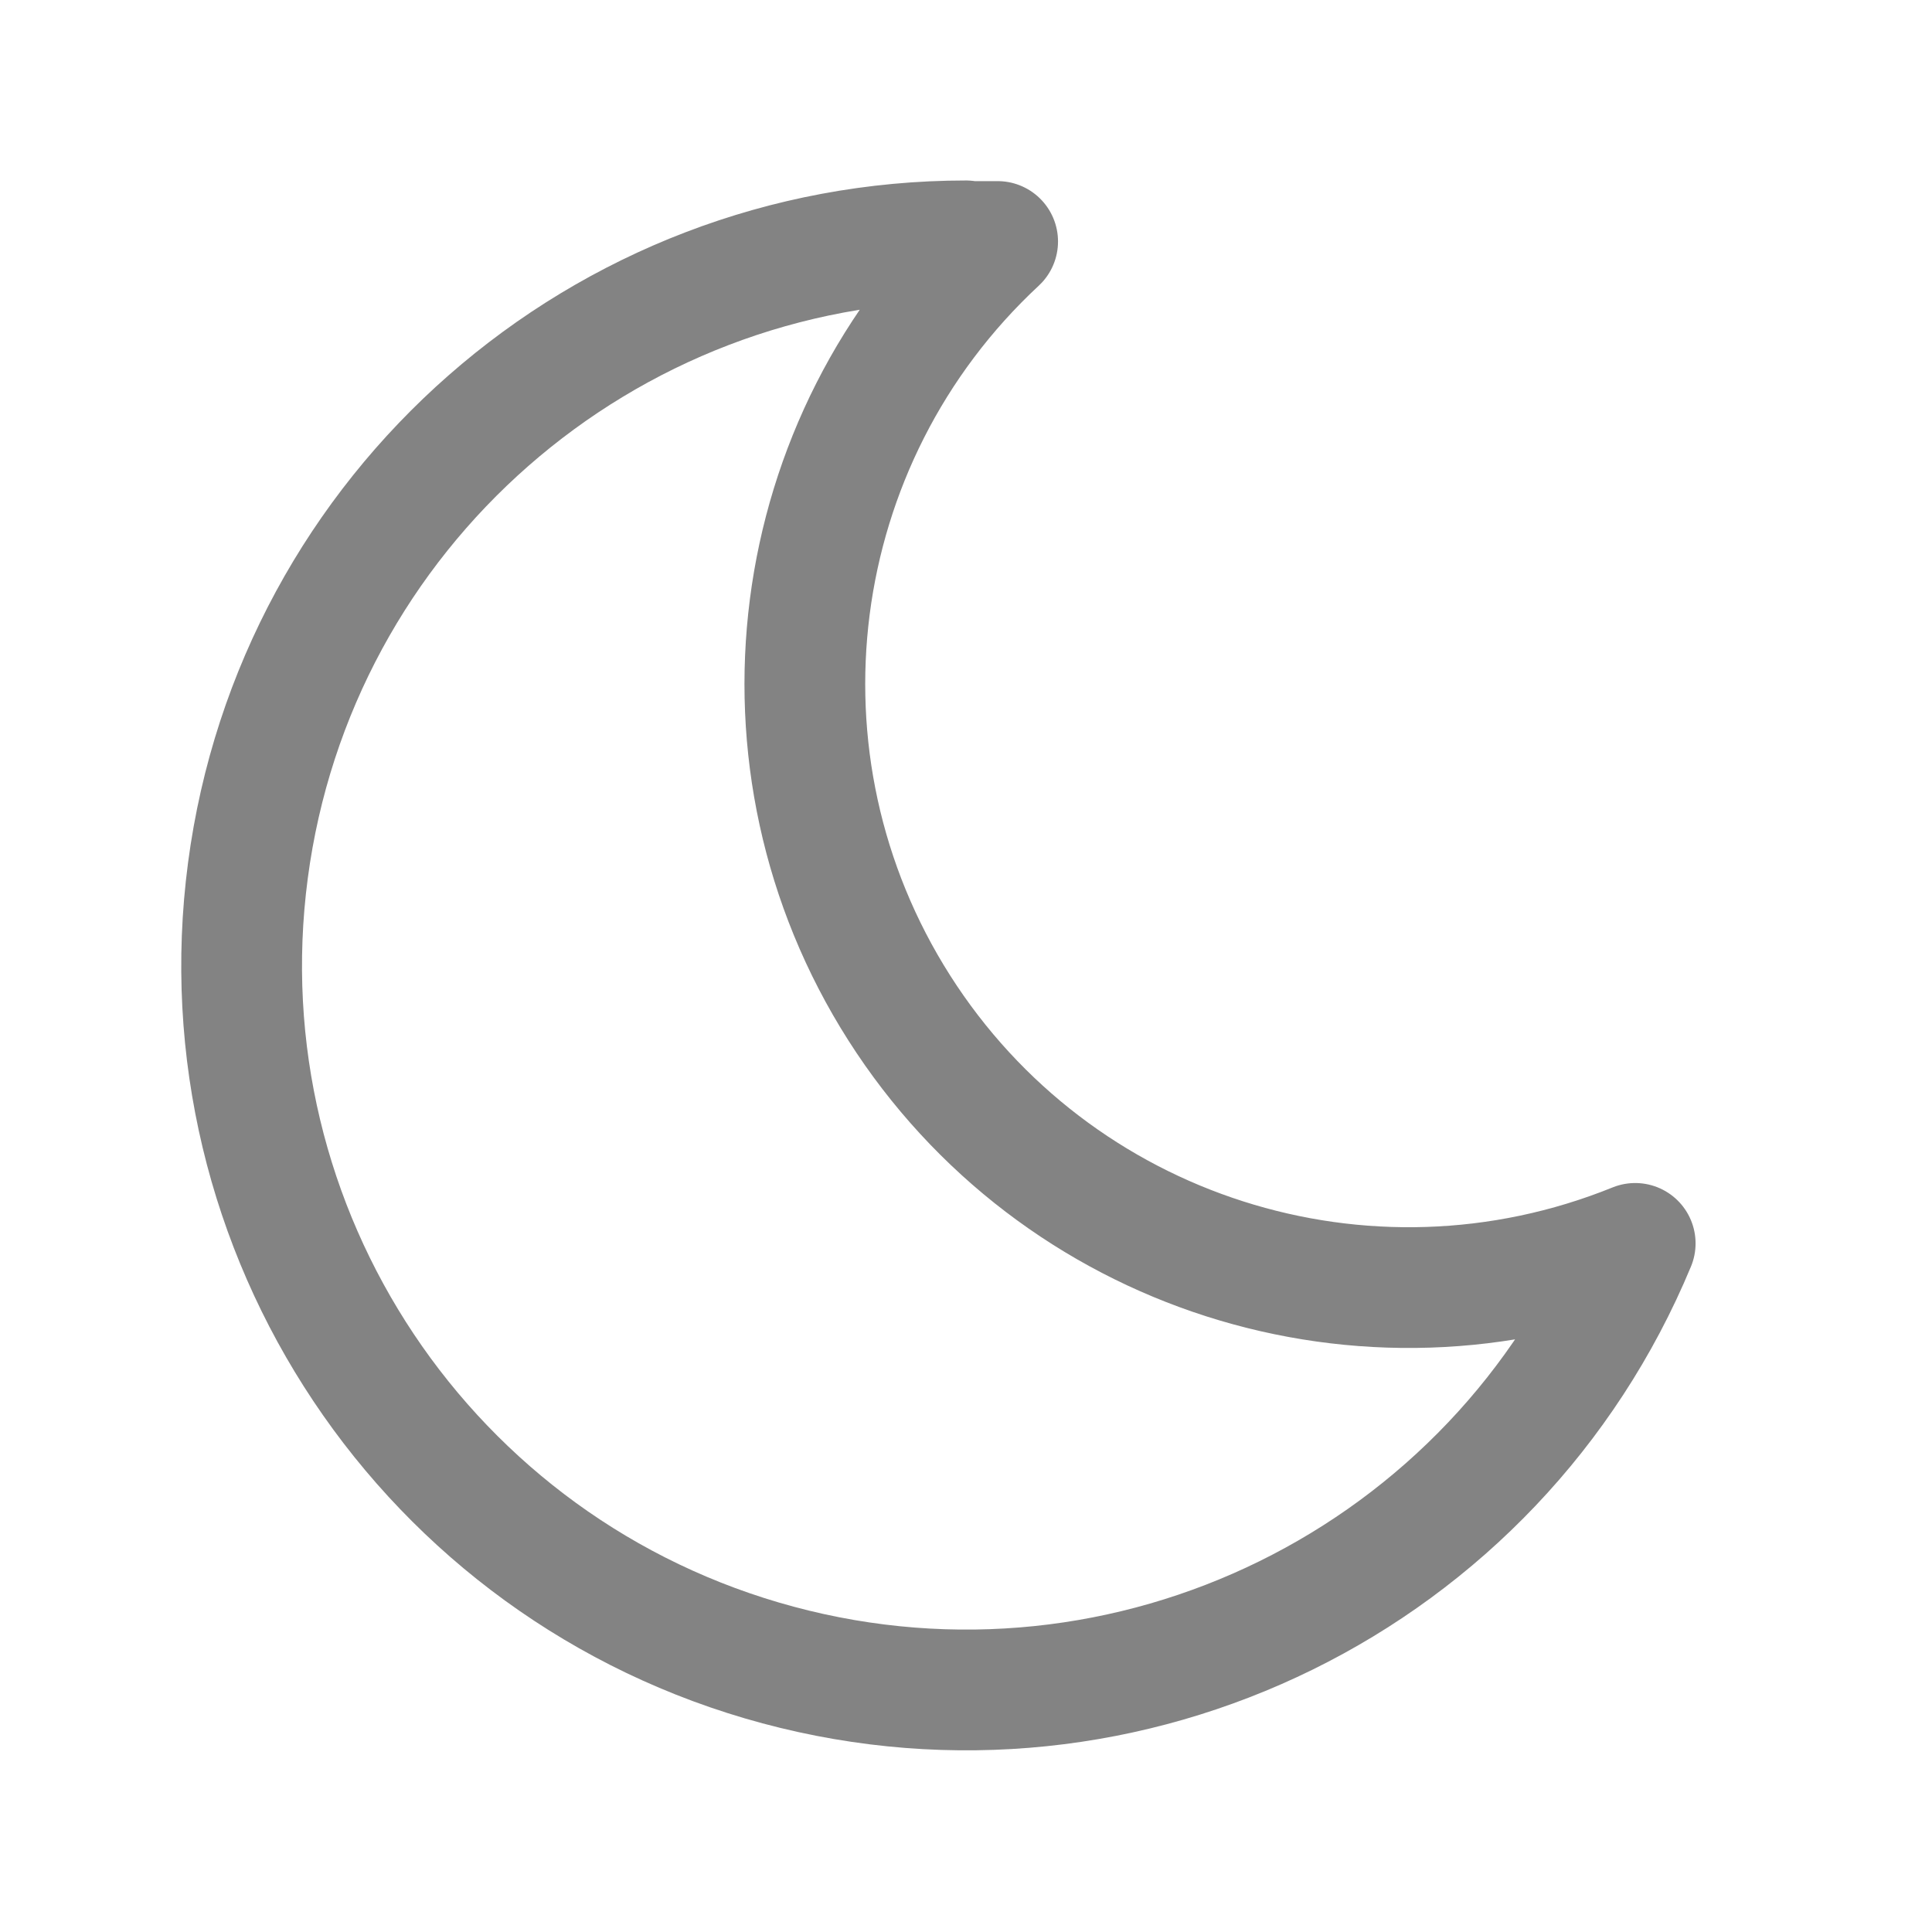
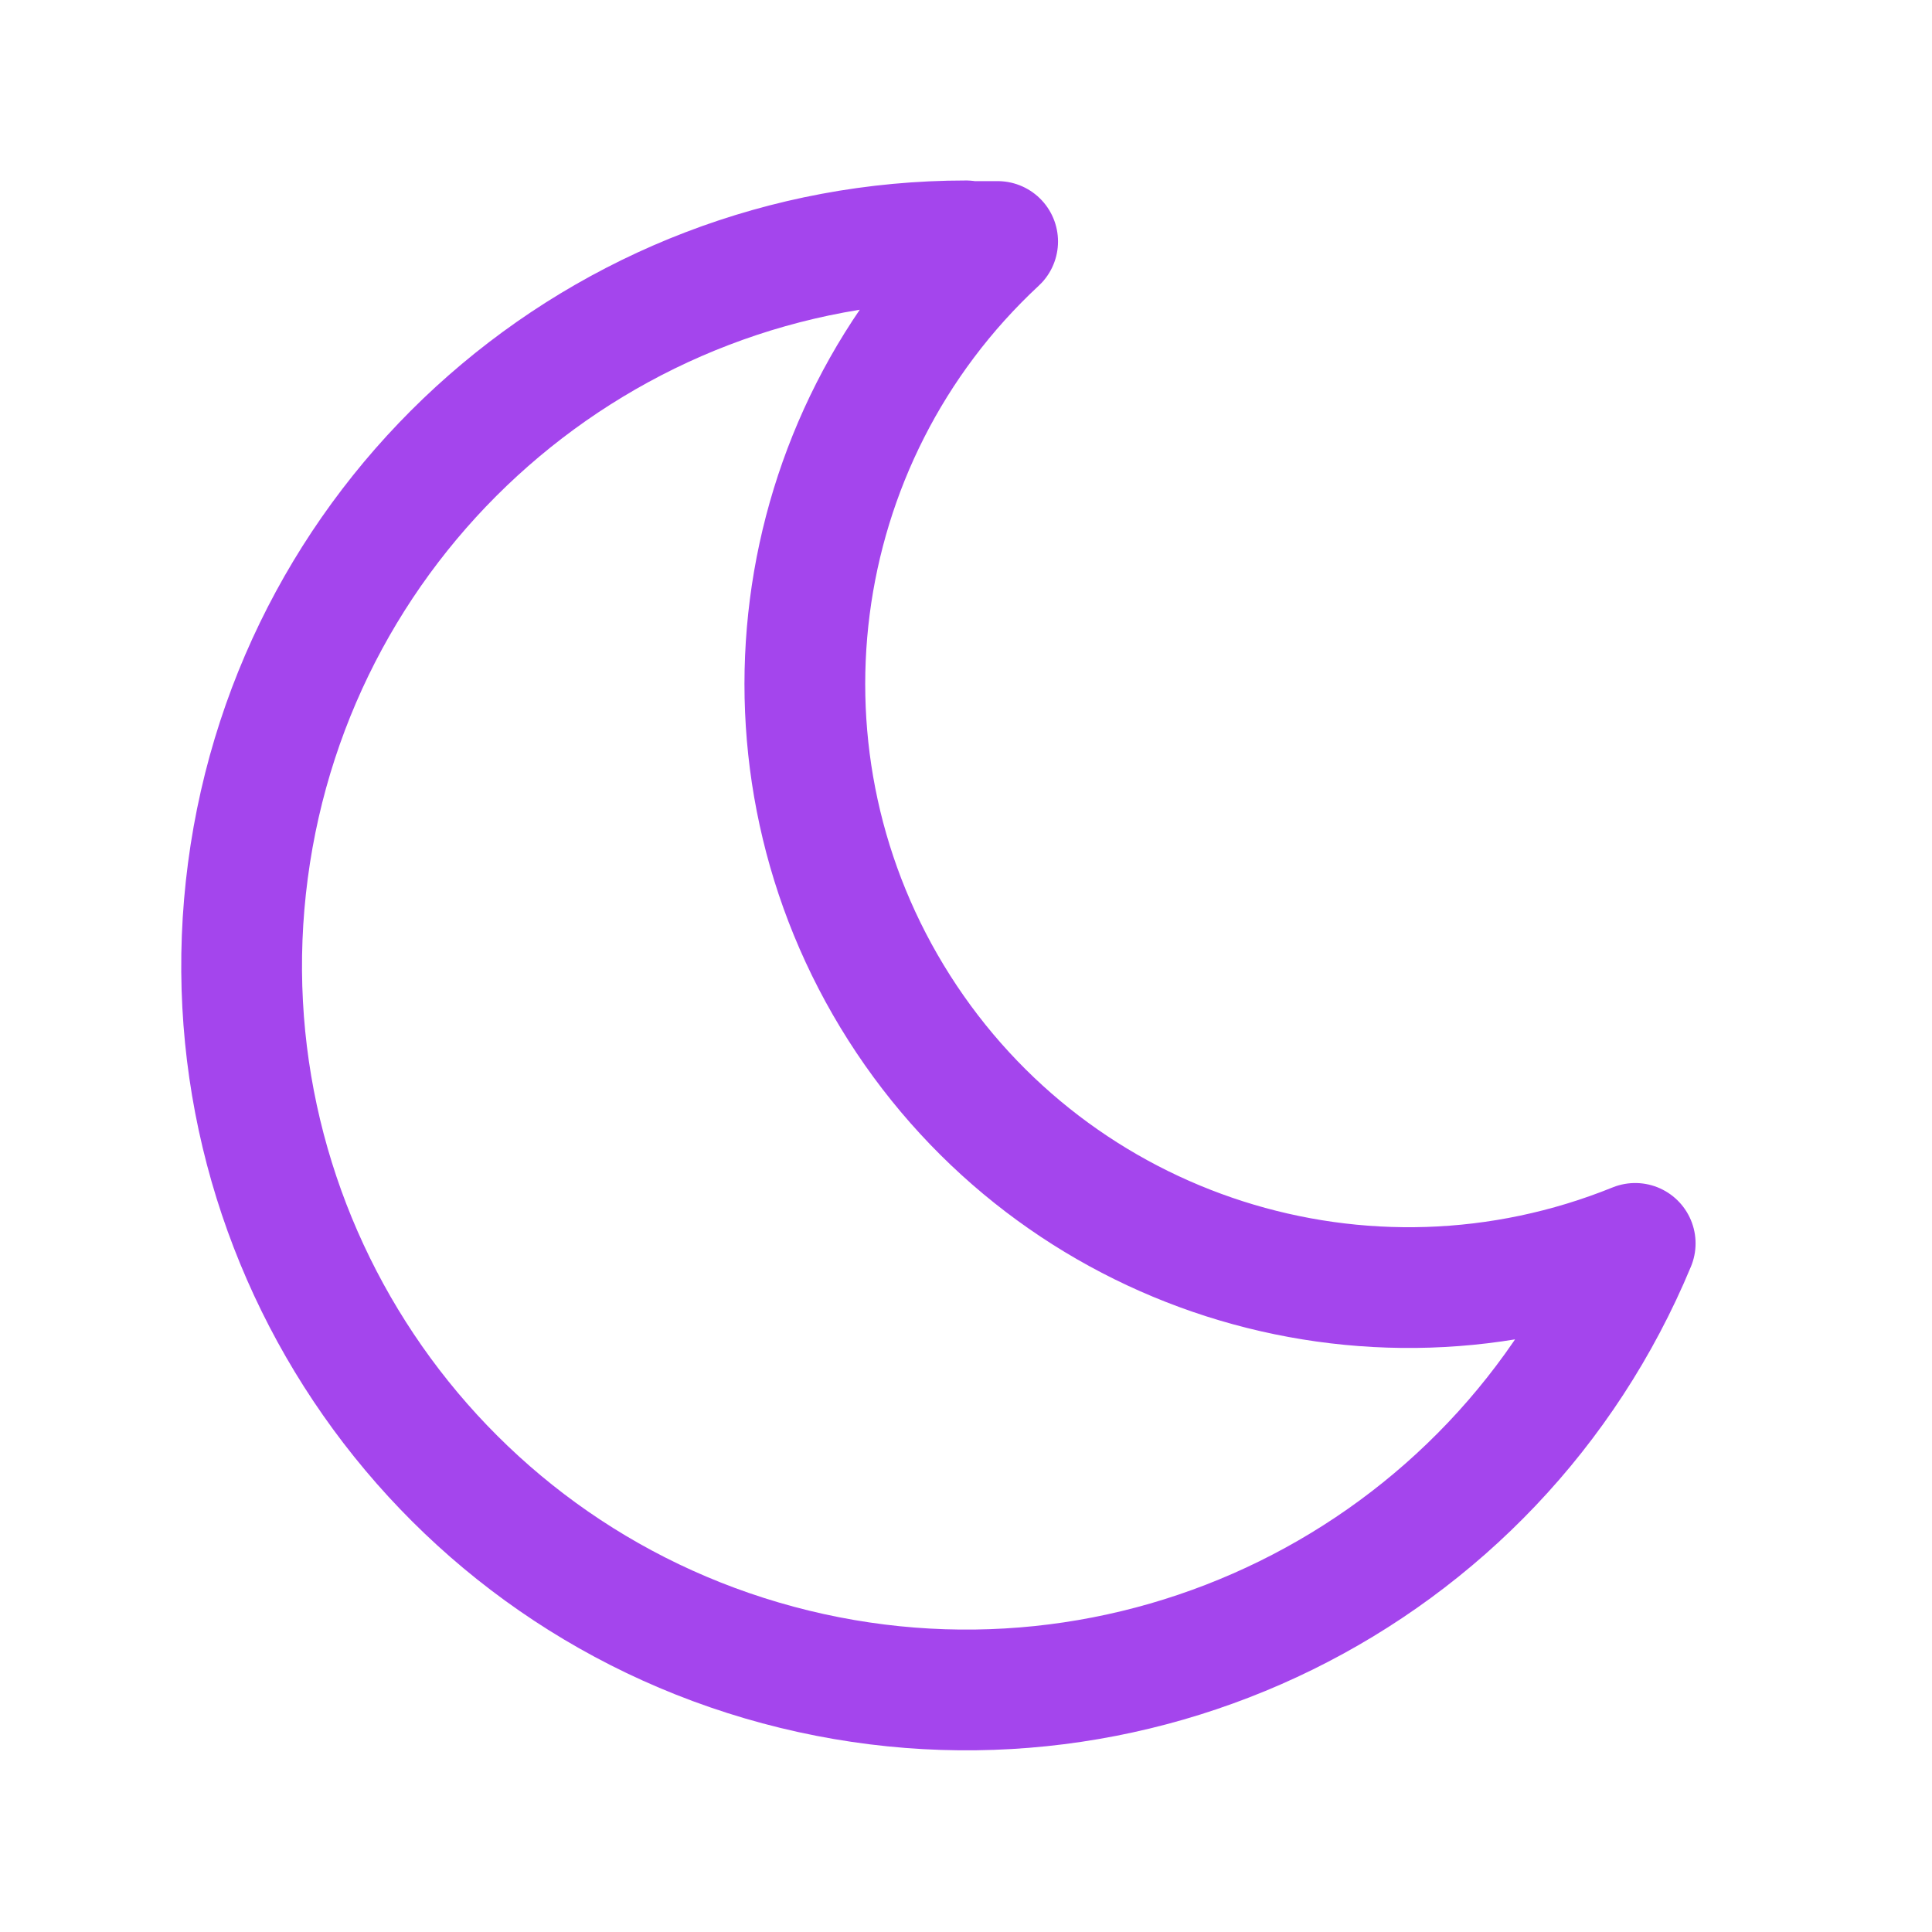
- <svg xmlns="http://www.w3.org/2000/svg" width="24" height="24" viewBox="0 0 24 24" fill="none" stroke="#838383" stroke-width="1.5" stroke-linecap="round" stroke-linejoin="round" class="icon icon-tabler icons-tabler-outline icon-tabler-moon">
+ <svg xmlns="http://www.w3.org/2000/svg" width="24" height="24" viewBox="0 0 24 24" fill="none" stroke="#a445ed" stroke-width="1.5" stroke-linecap="round" stroke-linejoin="round" class="icon icon-tabler icons-tabler-outline icon-tabler-moon">
  <path stroke="none" d="M0 0h24v24H0z" fill="none" />
  <path d="M12 3c.132 0 .263 0 .393 0a7.5 7.5 0 0 0 7.92 12.446a9 9 0 1 1 -8.313 -12.454z" />
</svg>
